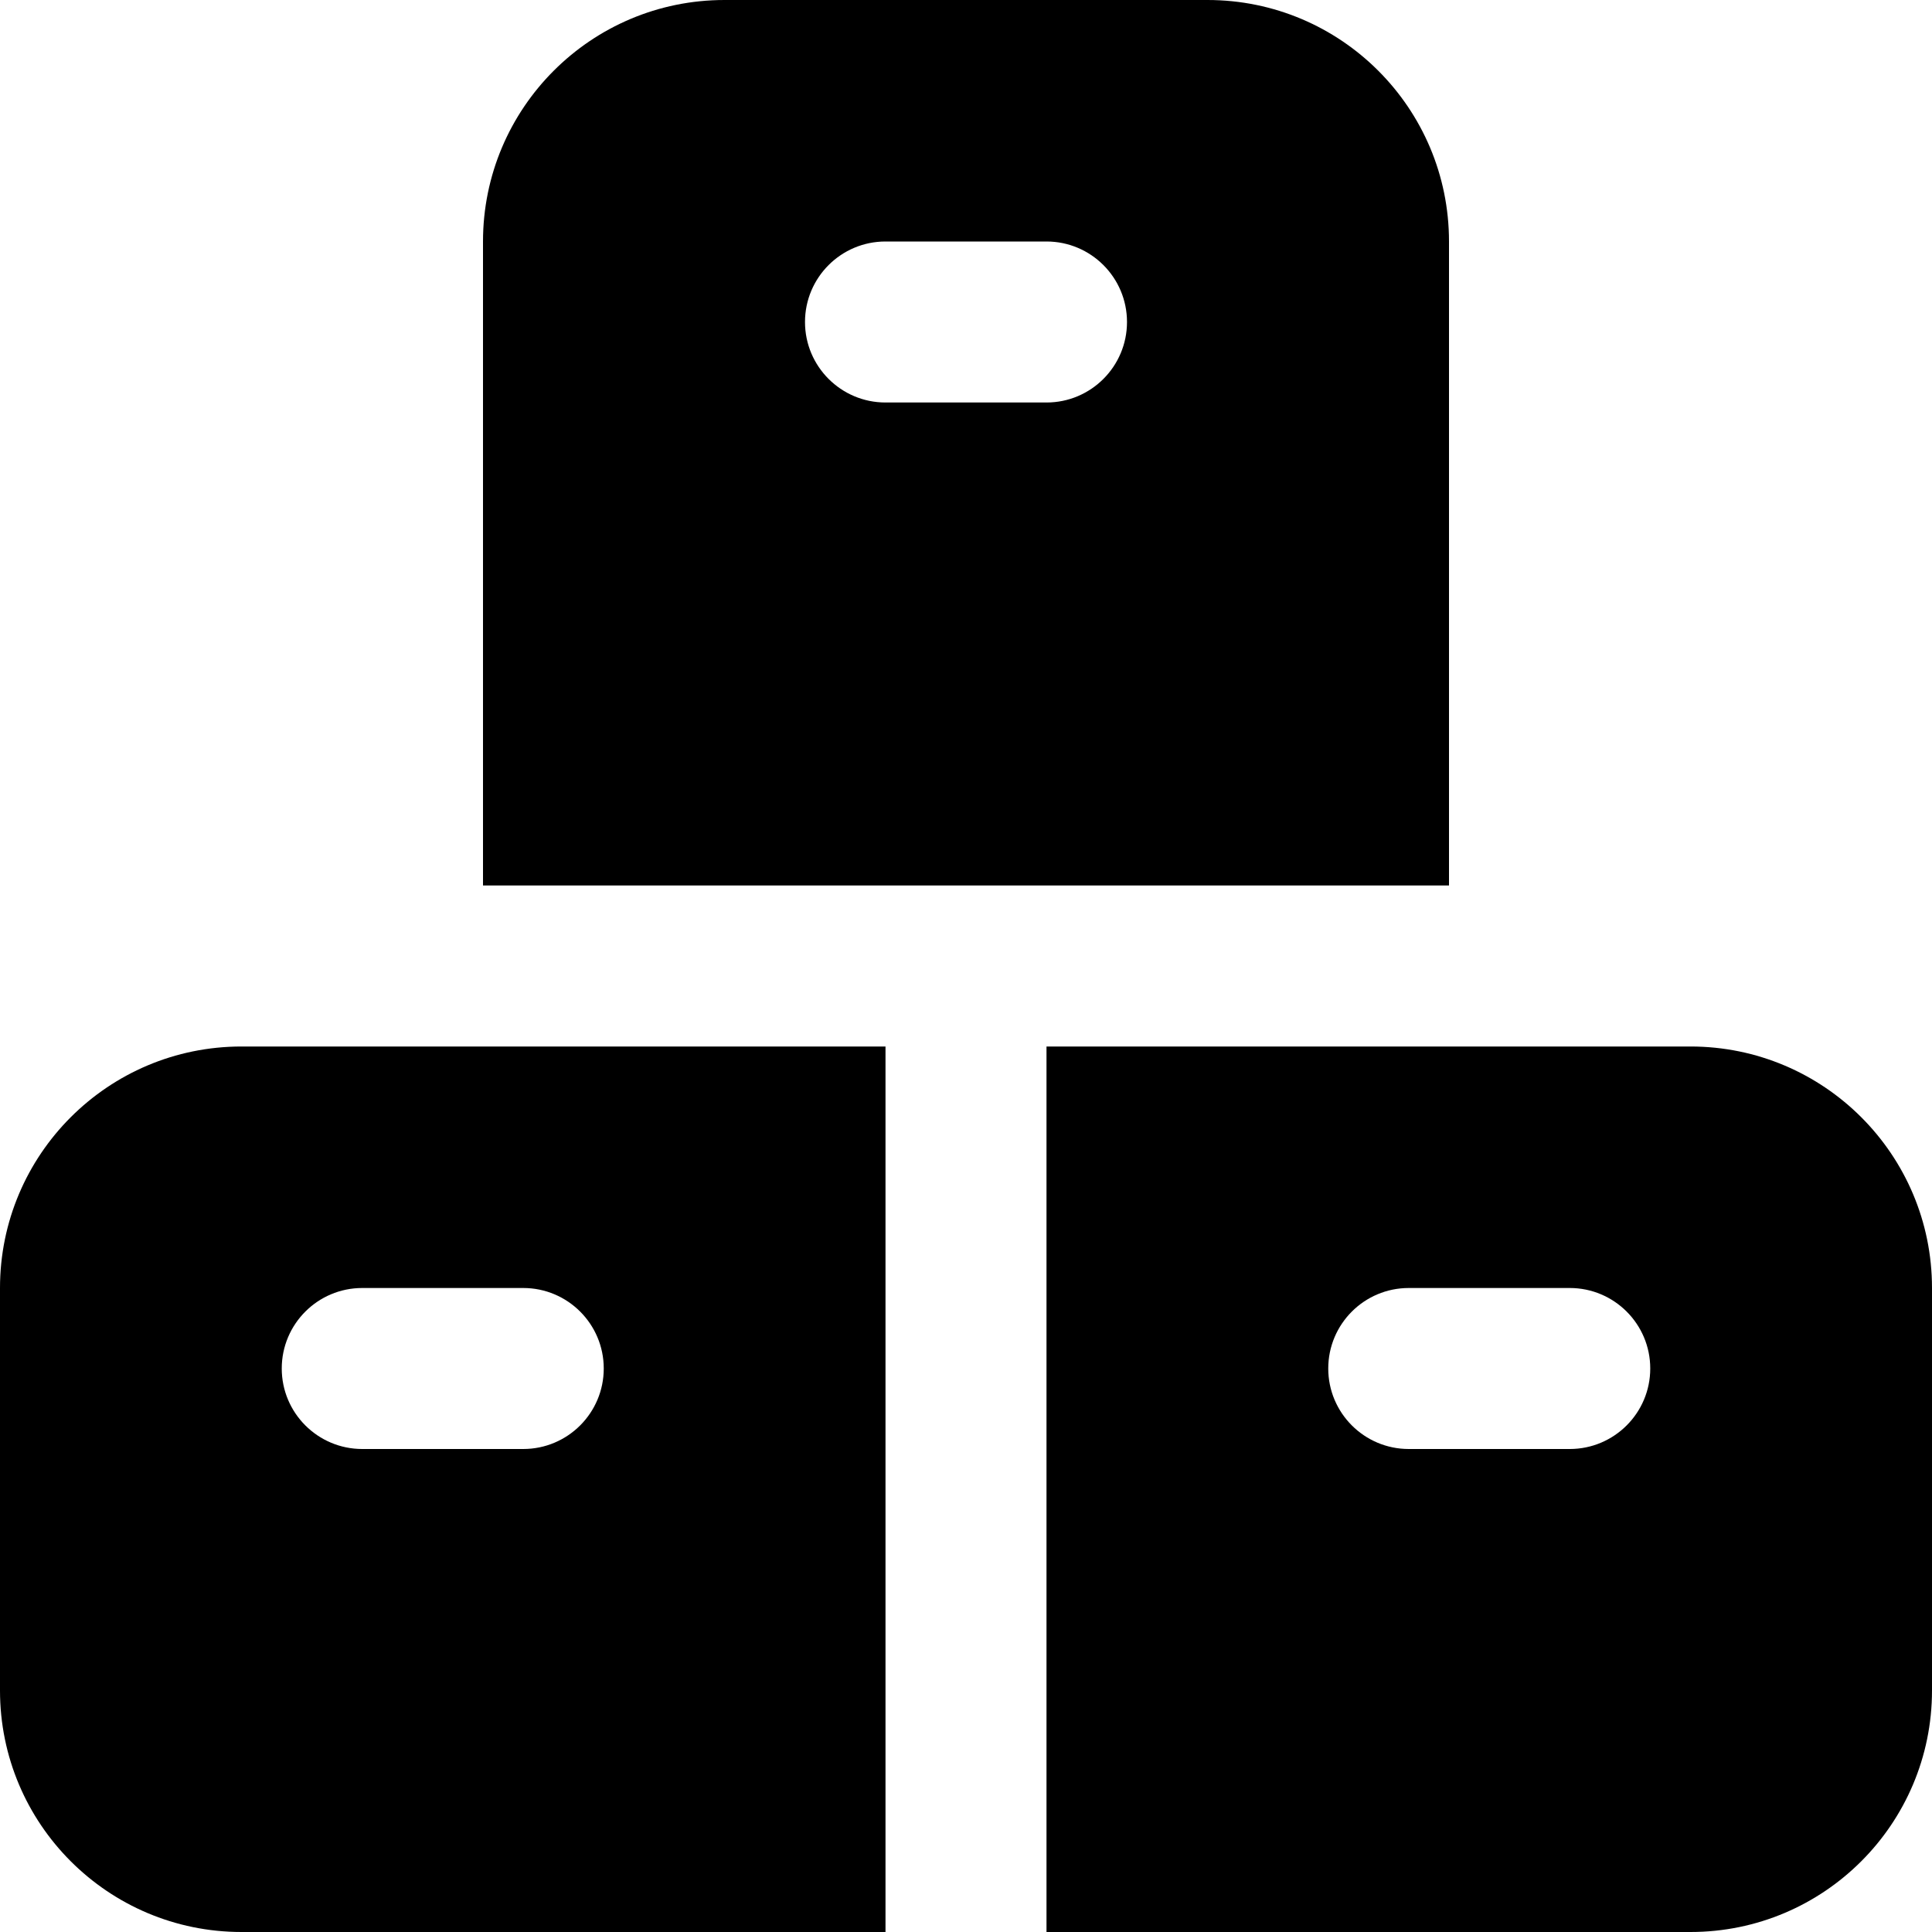
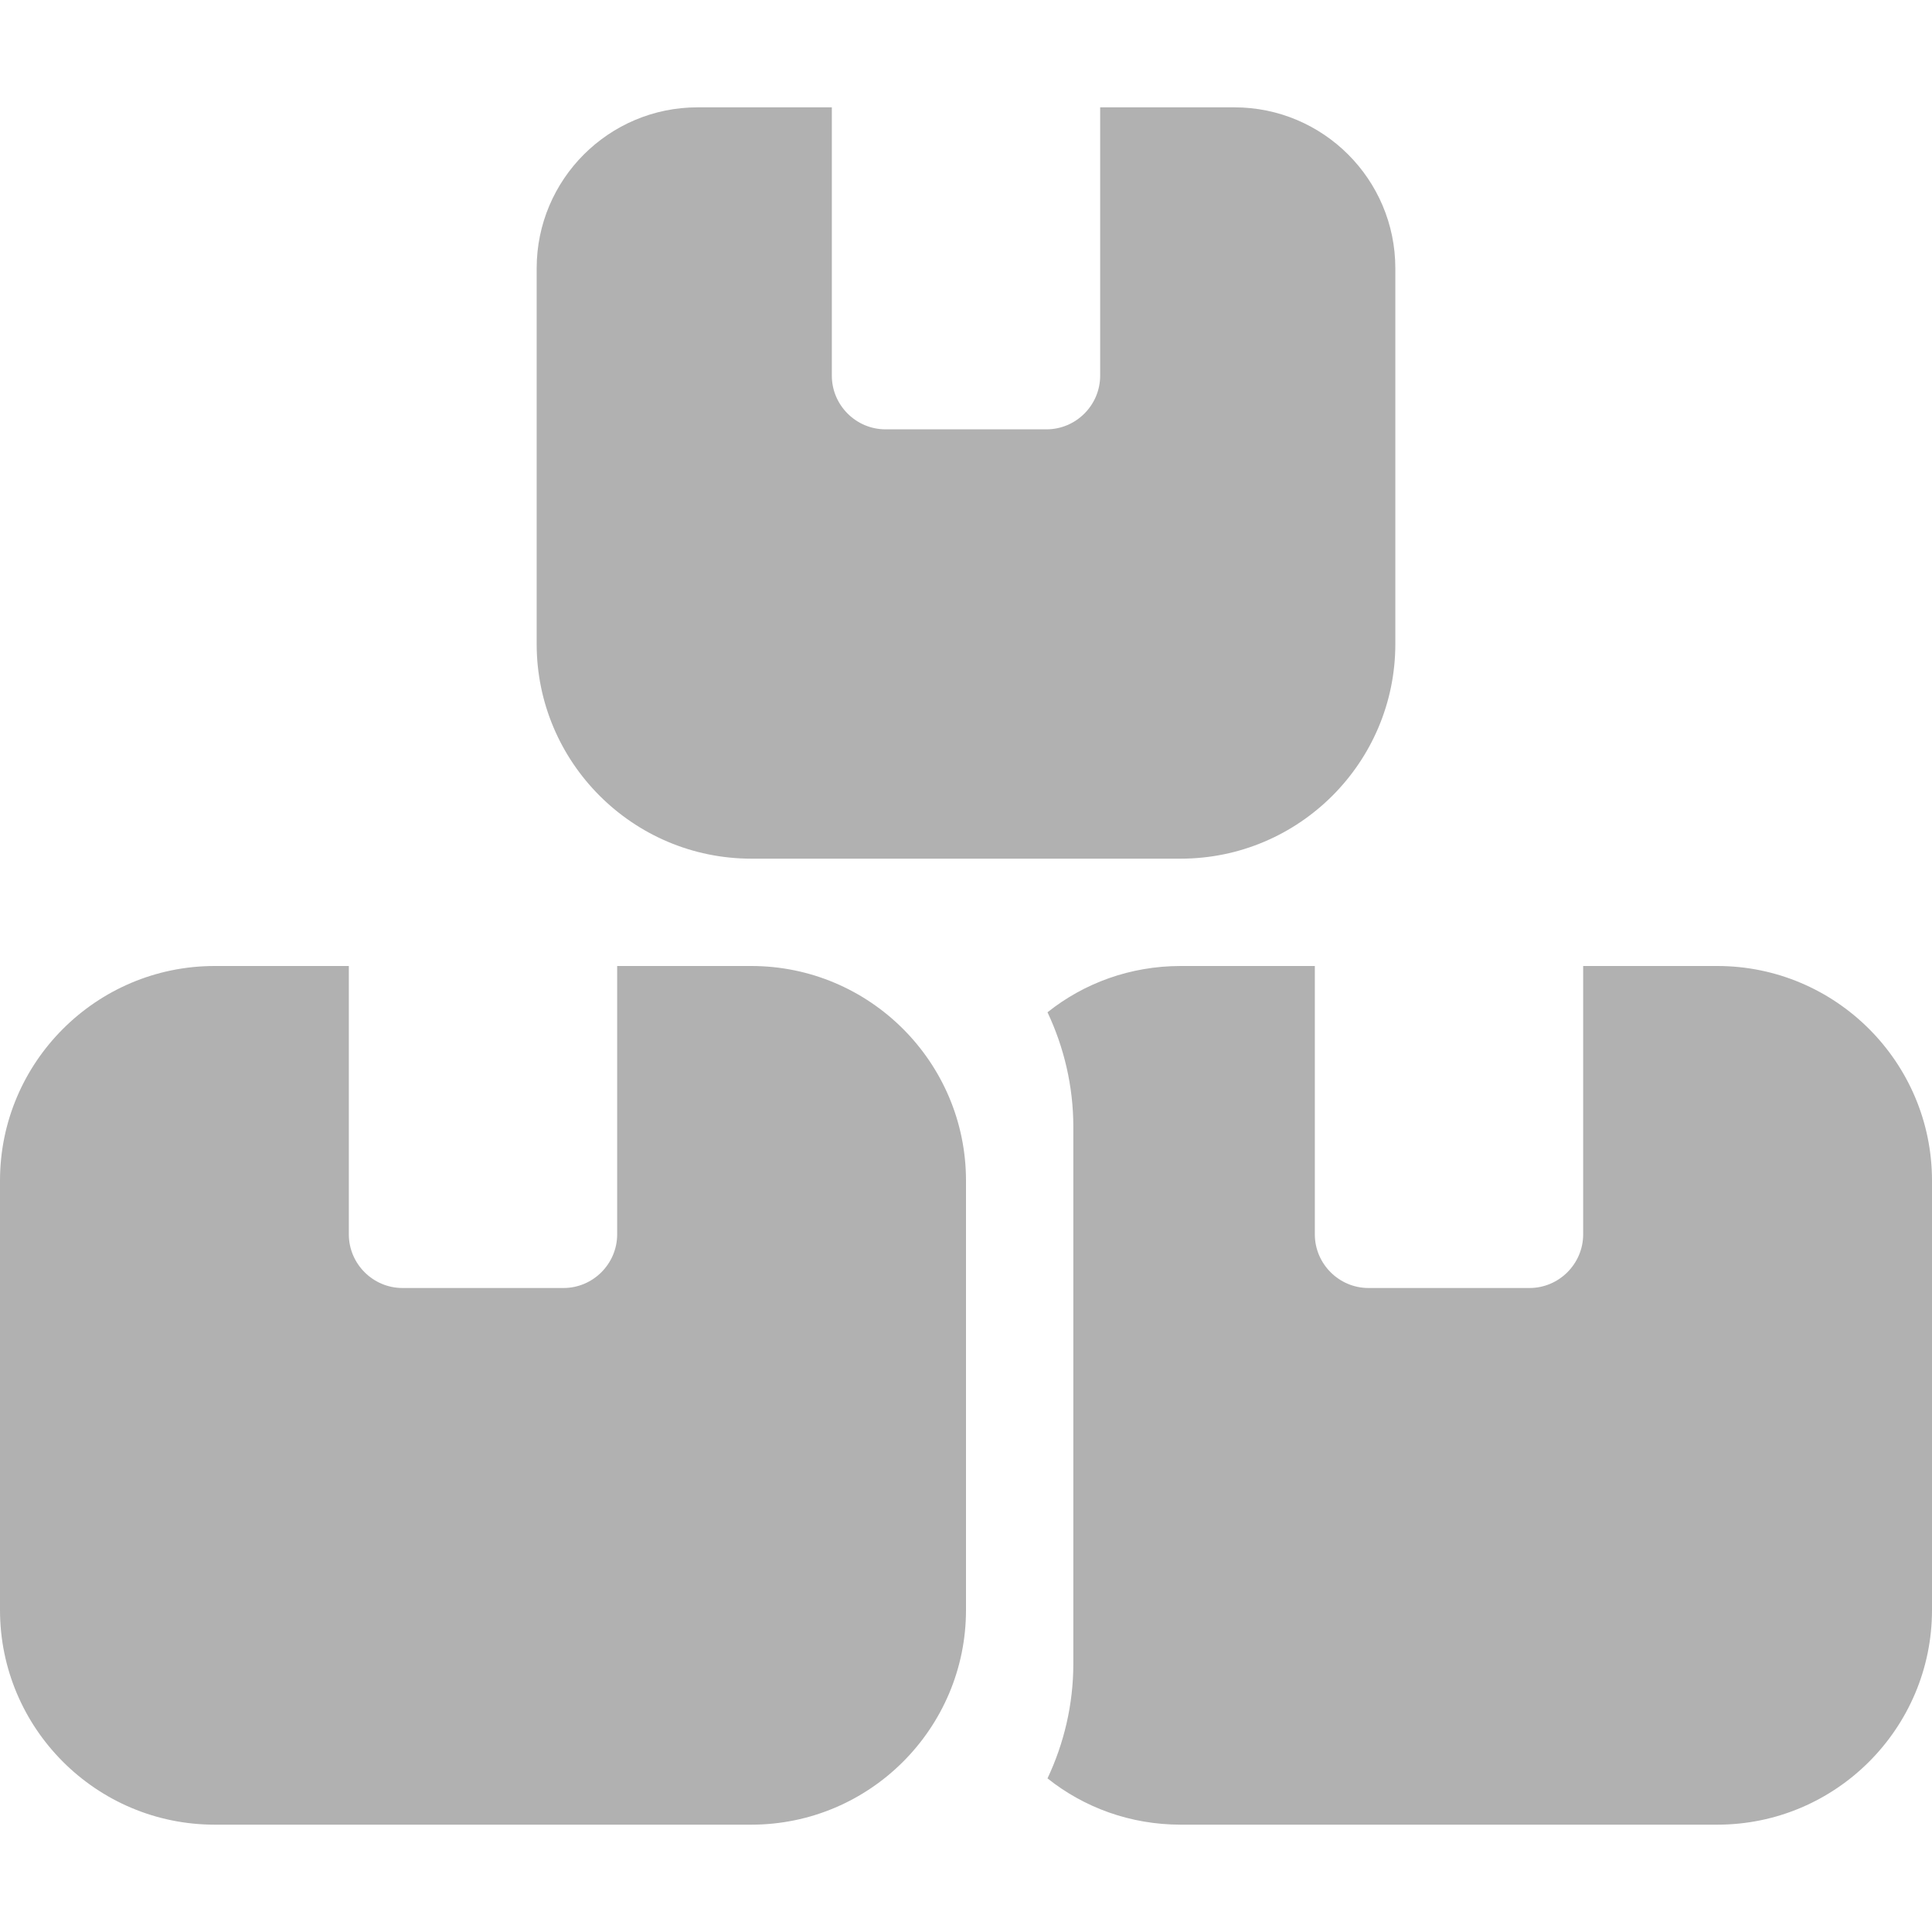
- <svg xmlns="http://www.w3.org/2000/svg" id="Layer_1" data-name="Layer 1" viewBox="0 0 24 24" width="512" height="512">
-   <path d="M11,13H3c-1.657,0-3,1.343-3,3v5c0,1.657,1.343,3,3,3H11V13Zm-7.5,4h0c0-.552,.448-1,1-1h2c.552,0,1,.448,1,1h0c0,.552-.448,1-1,1h-2c-.552,0-1-.448-1-1Zm17.5-4H13v11h8c1.657,0,3-1.343,3-3v-5c0-1.657-1.343-3-3-3Zm-1.5,5h-2c-.552,0-1-.448-1-1h0c0-.552,.448-1,1-1h2c.552,0,1,.448,1,1h0c0,.552-.448,1-1,1ZM15,0h-6c-1.657,0-3,1.343-3,3V11h12V3c0-1.657-1.343-3-3-3Zm-2,5h-2c-.552,0-1-.448-1-1h0c0-.552,.448-1,1-1h2c.552,0,1,.448,1,1h0c0,.552-.448,1-1,1Z" />
+ <svg xmlns="http://www.w3.org/2000/svg" width="64" height="64" viewBox="0 0 576 512">
+   <path fill="#b1b1b1" d="M248 0h-40c-26.5 0-48 21.5-48 48v112c0 35.3 28.7 64 64 64h128c35.3 0 64-28.7 64-64V48c0-26.5-21.5-48-48-48h-40v80c0 8.8-7.2 16-16 16h-48c-8.8 0-16-7.2-16-16zM64 256c-35.3 0-64 28.7-64 64v128c0 35.3 28.7 64 64 64h160c35.3 0 64-28.7 64-64V320c0-35.3-28.7-64-64-64h-40v80c0 8.8-7.2 16-16 16h-48c-8.8 0-16-7.2-16-16v-80zm288 256h160c35.3 0 64-28.7 64-64V320c0-35.3-28.7-64-64-64h-40v80c0 8.8-7.2 16-16 16h-48c-8.8 0-16-7.2-16-16v-80h-40c-15 0-28.8 5.1-39.7 13.8c4.9 10.4 7.7 22 7.7 34.2v160c0 12.2-2.8 23.8-7.7 34.2C323.2 506.9 337 512 352 512" />
</svg>
